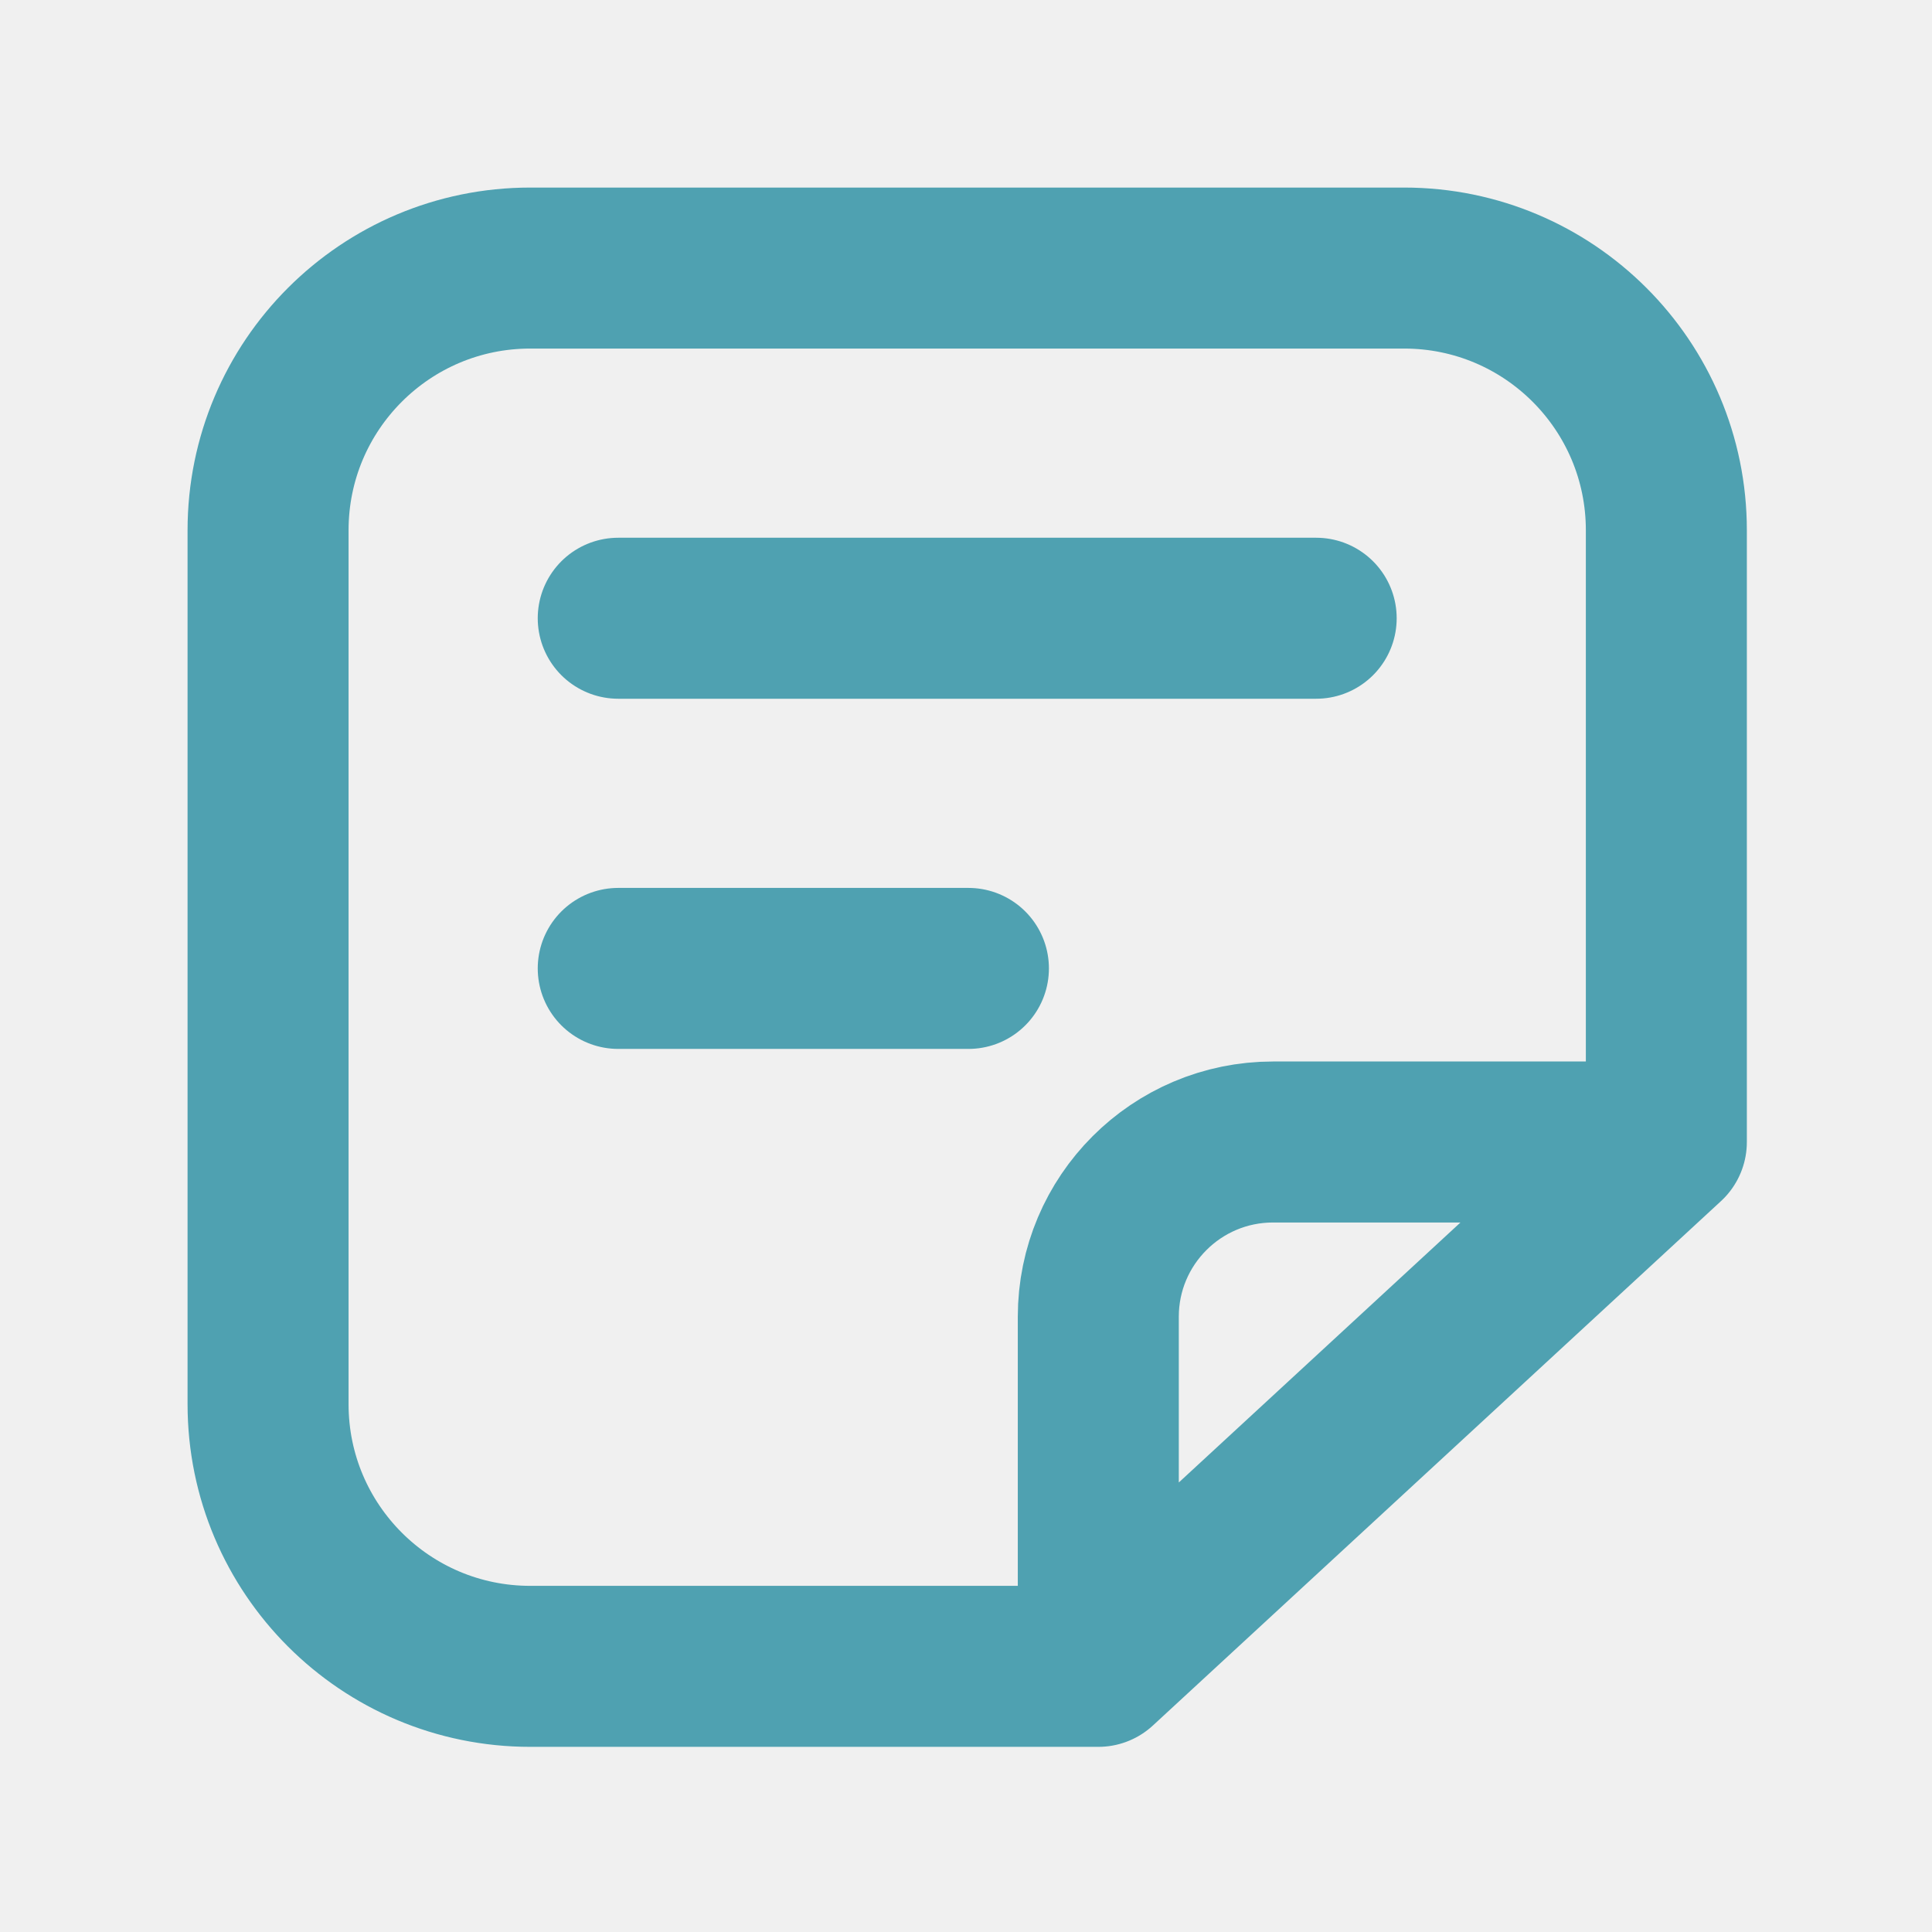
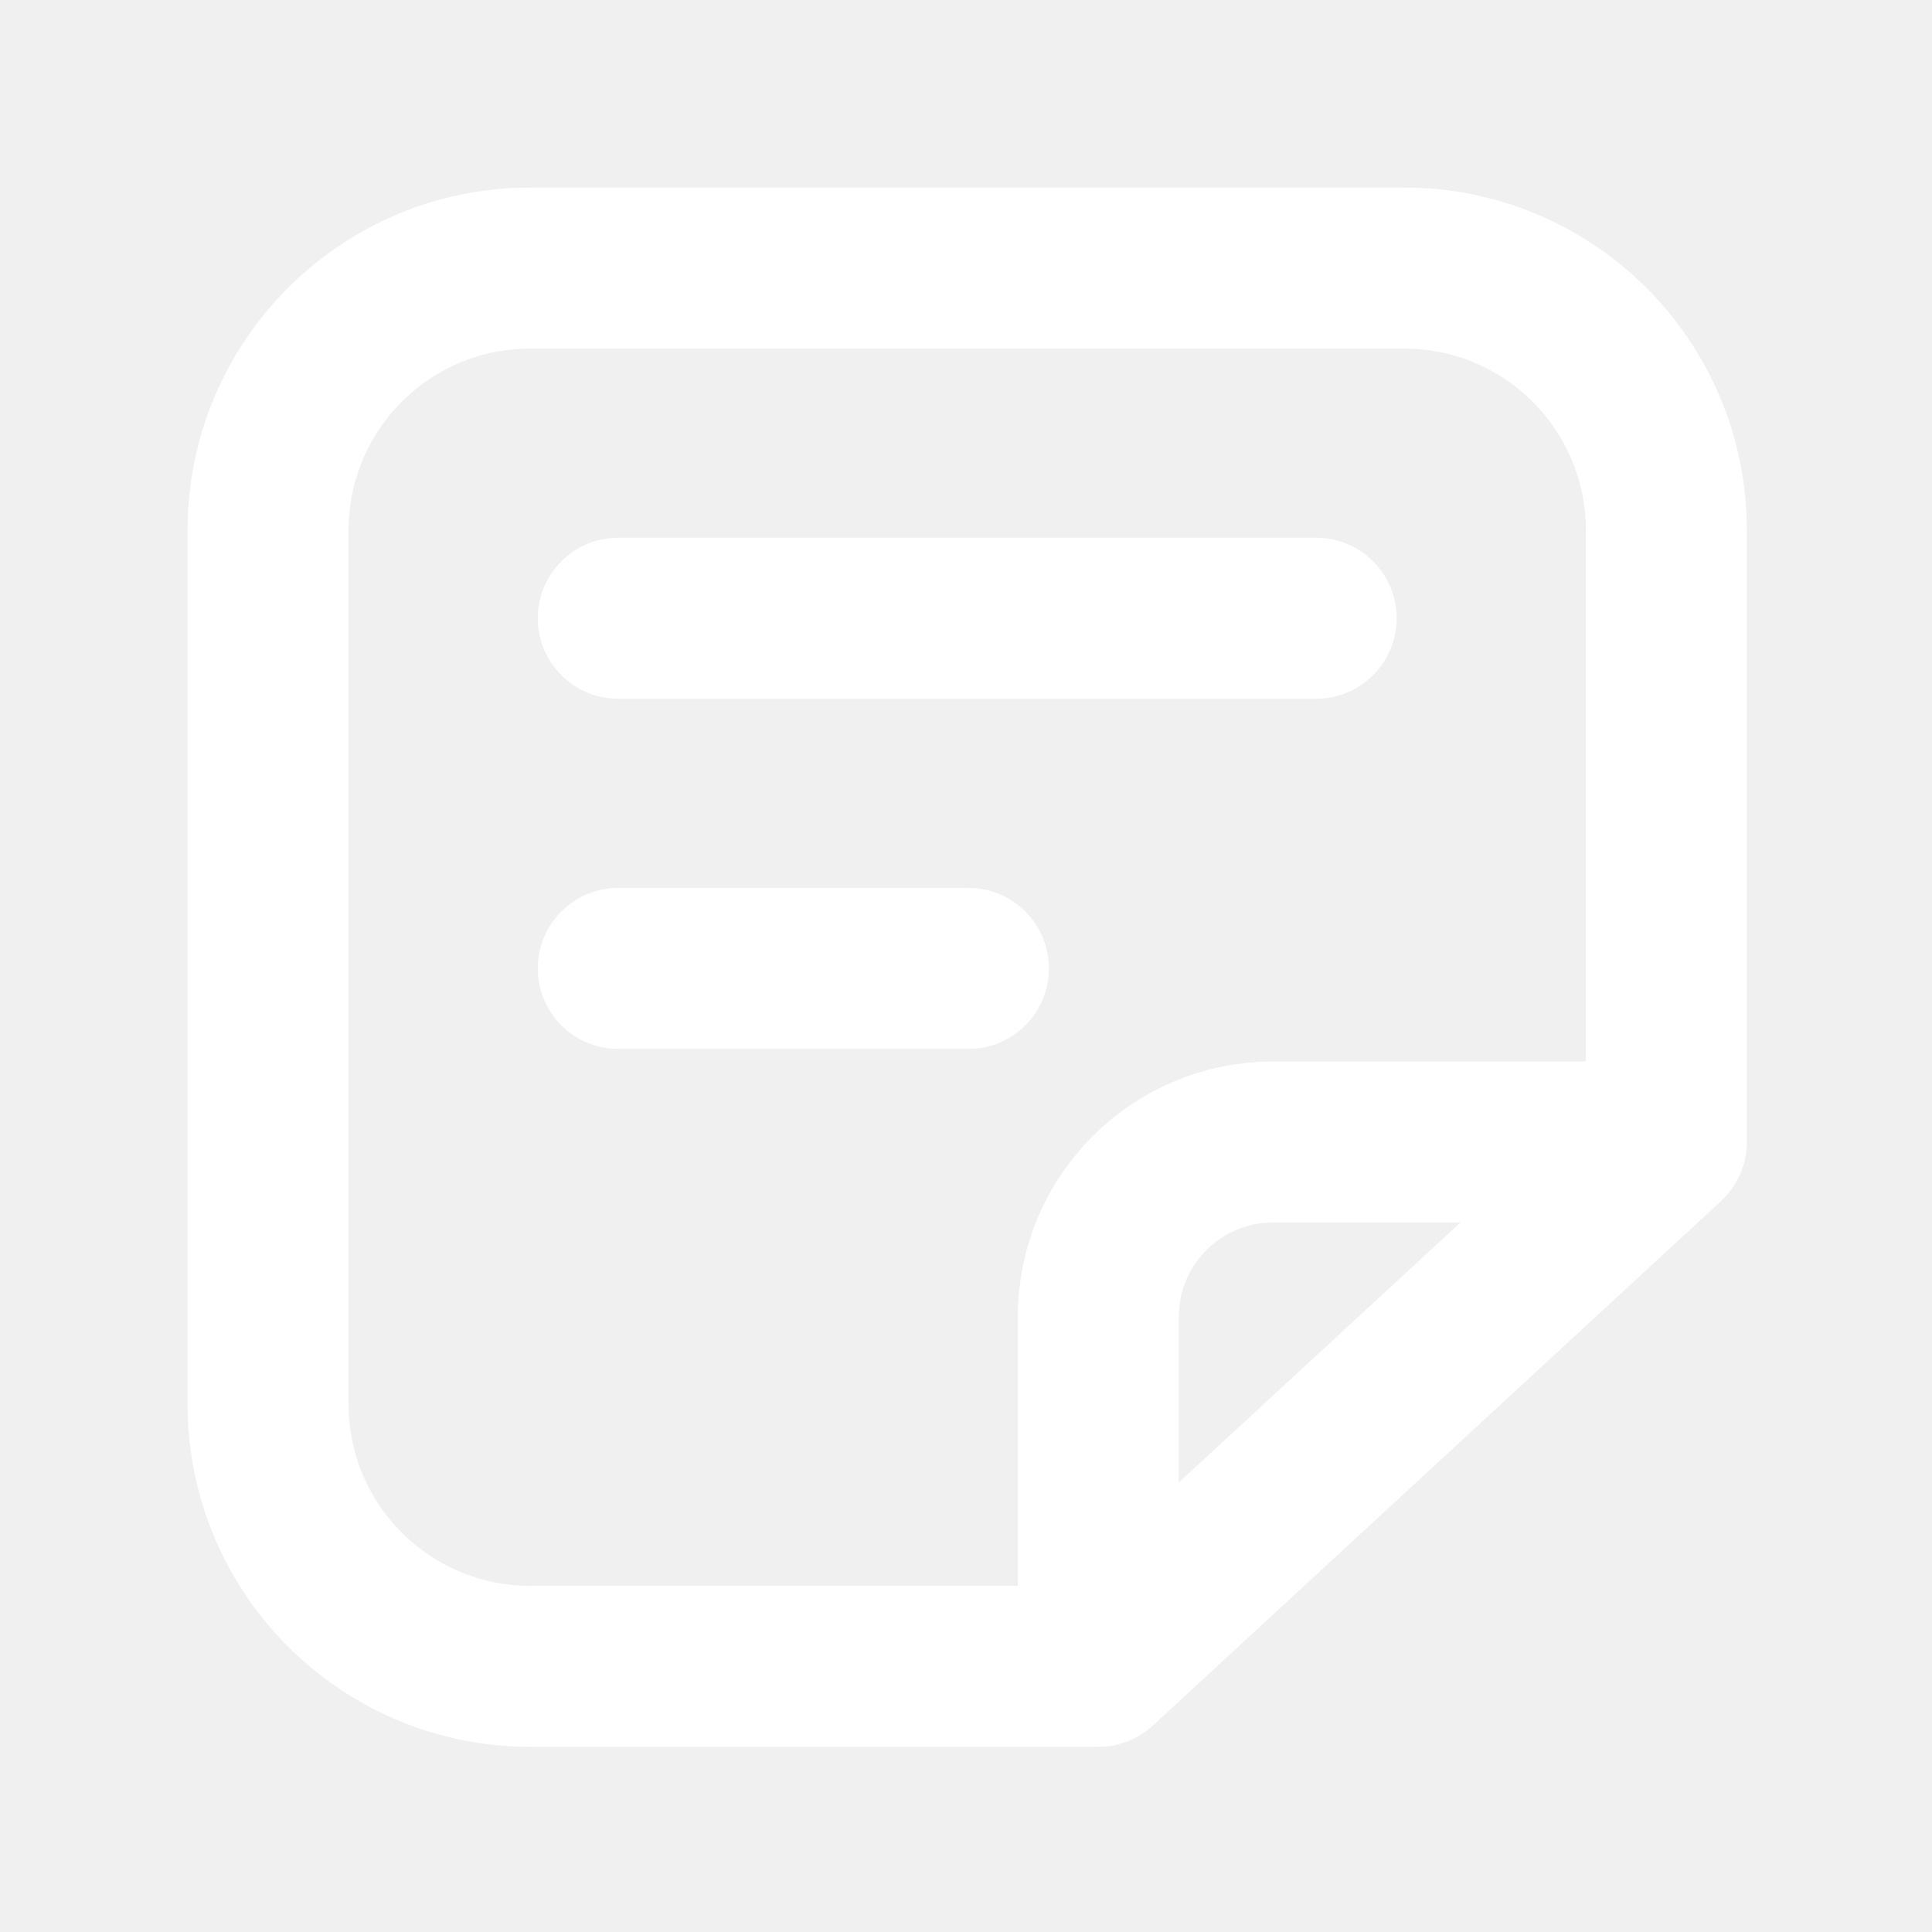
<svg xmlns="http://www.w3.org/2000/svg" width="800" height="800" viewBox="0 0 800 800" fill="none">
-   <path d="M690 472.875V219.562C690 159.605 641.397 111 581.438 111H219.562C159.605 111 111 159.605 111 219.562V581.438C111 641.397 159.605 690 219.562 690H454.781M690 472.875L454.781 690M690 472.875H527.156C487.184 472.875 454.781 505.277 454.781 545.25V690" stroke="#4FA1B1" stroke-width="66.667" stroke-linecap="round" stroke-linejoin="round" />
-   <path d="M256 256H545" stroke="#4FA1B1" stroke-width="66.667" stroke-linecap="round" stroke-linejoin="round" />
-   <path d="M256 401H401" stroke="#4FA1B1" stroke-width="66.667" stroke-linecap="round" stroke-linejoin="round" />
+   <path d="M690 472.875V219.562C690 159.605 641.397 111 581.438 111H219.562C159.605 111 111 159.605 111 219.562V581.438C111 641.397 159.605 690 219.562 690H454.781M690 472.875L454.781 690M690 472.875H527.156C487.184 472.875 454.781 505.277 454.781 545.25V690" stroke="white" stroke-width="66.667" stroke-linecap="round" stroke-linejoin="round" />
+   <path d="M256 256H545" stroke="white" stroke-width="66.667" stroke-linecap="round" stroke-linejoin="round" />
+   <path d="M256 401H401" stroke="white" stroke-width="66.667" stroke-linecap="round" stroke-linejoin="round" />
</svg>
